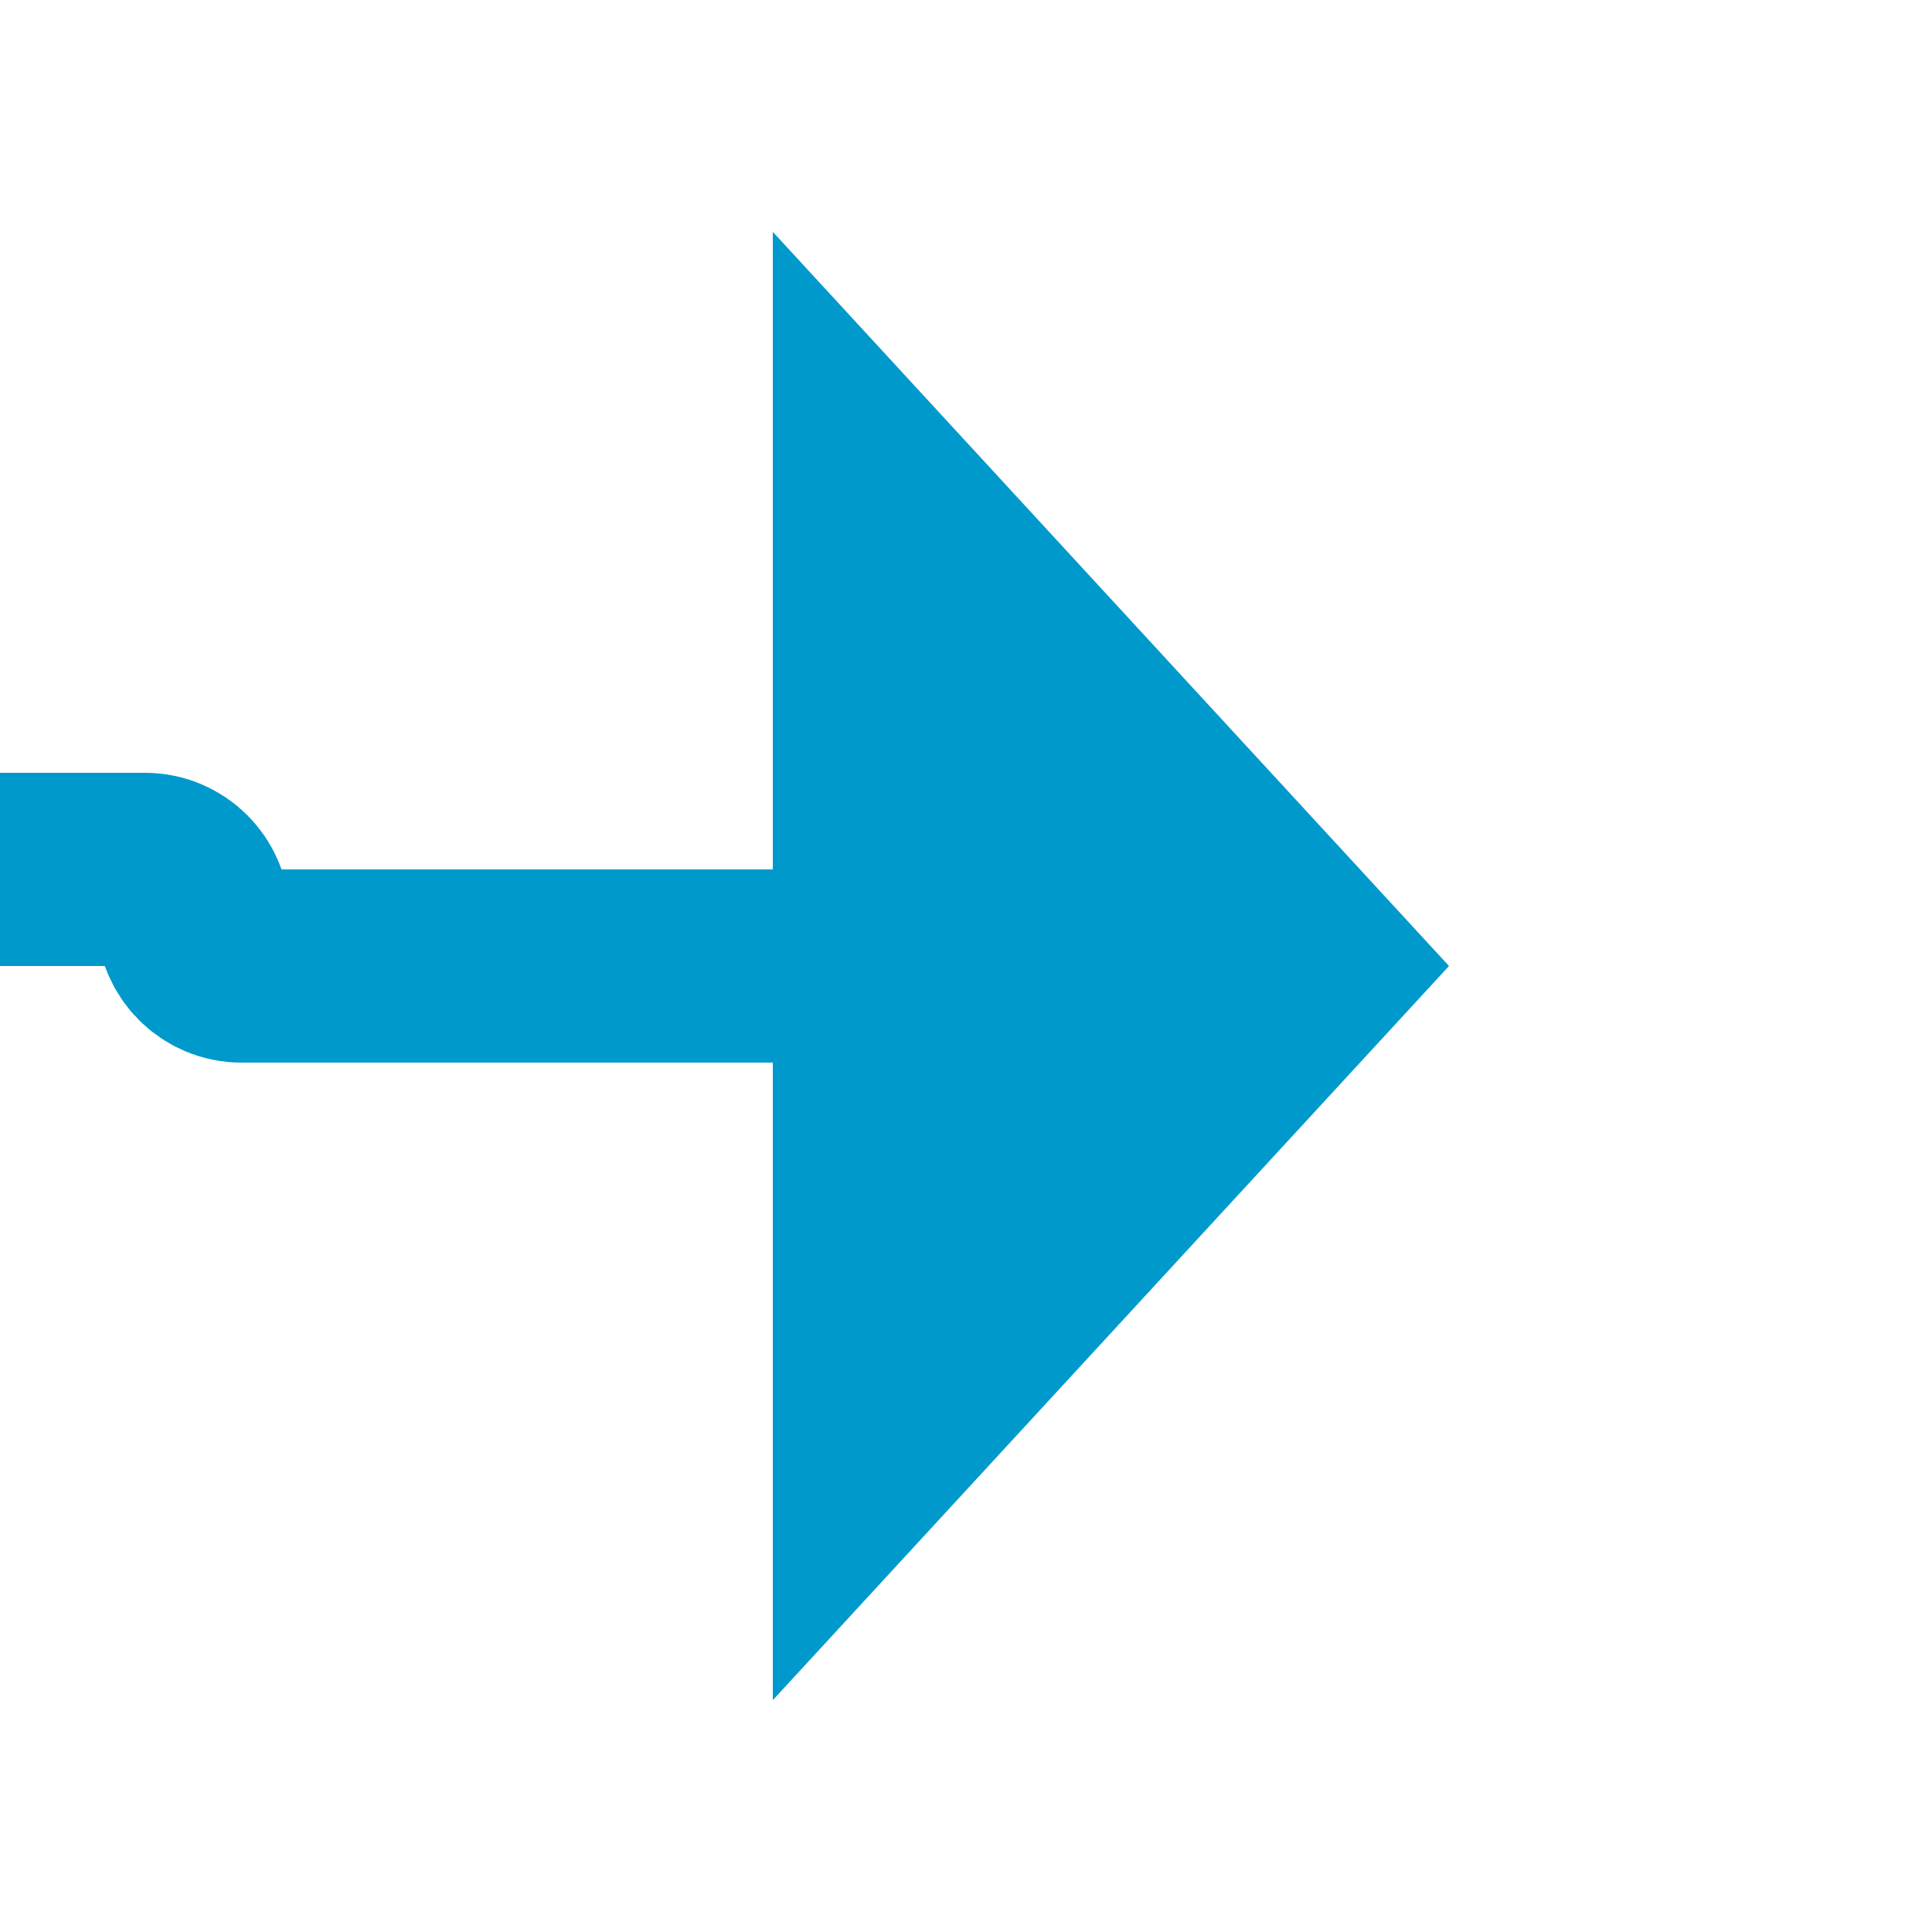
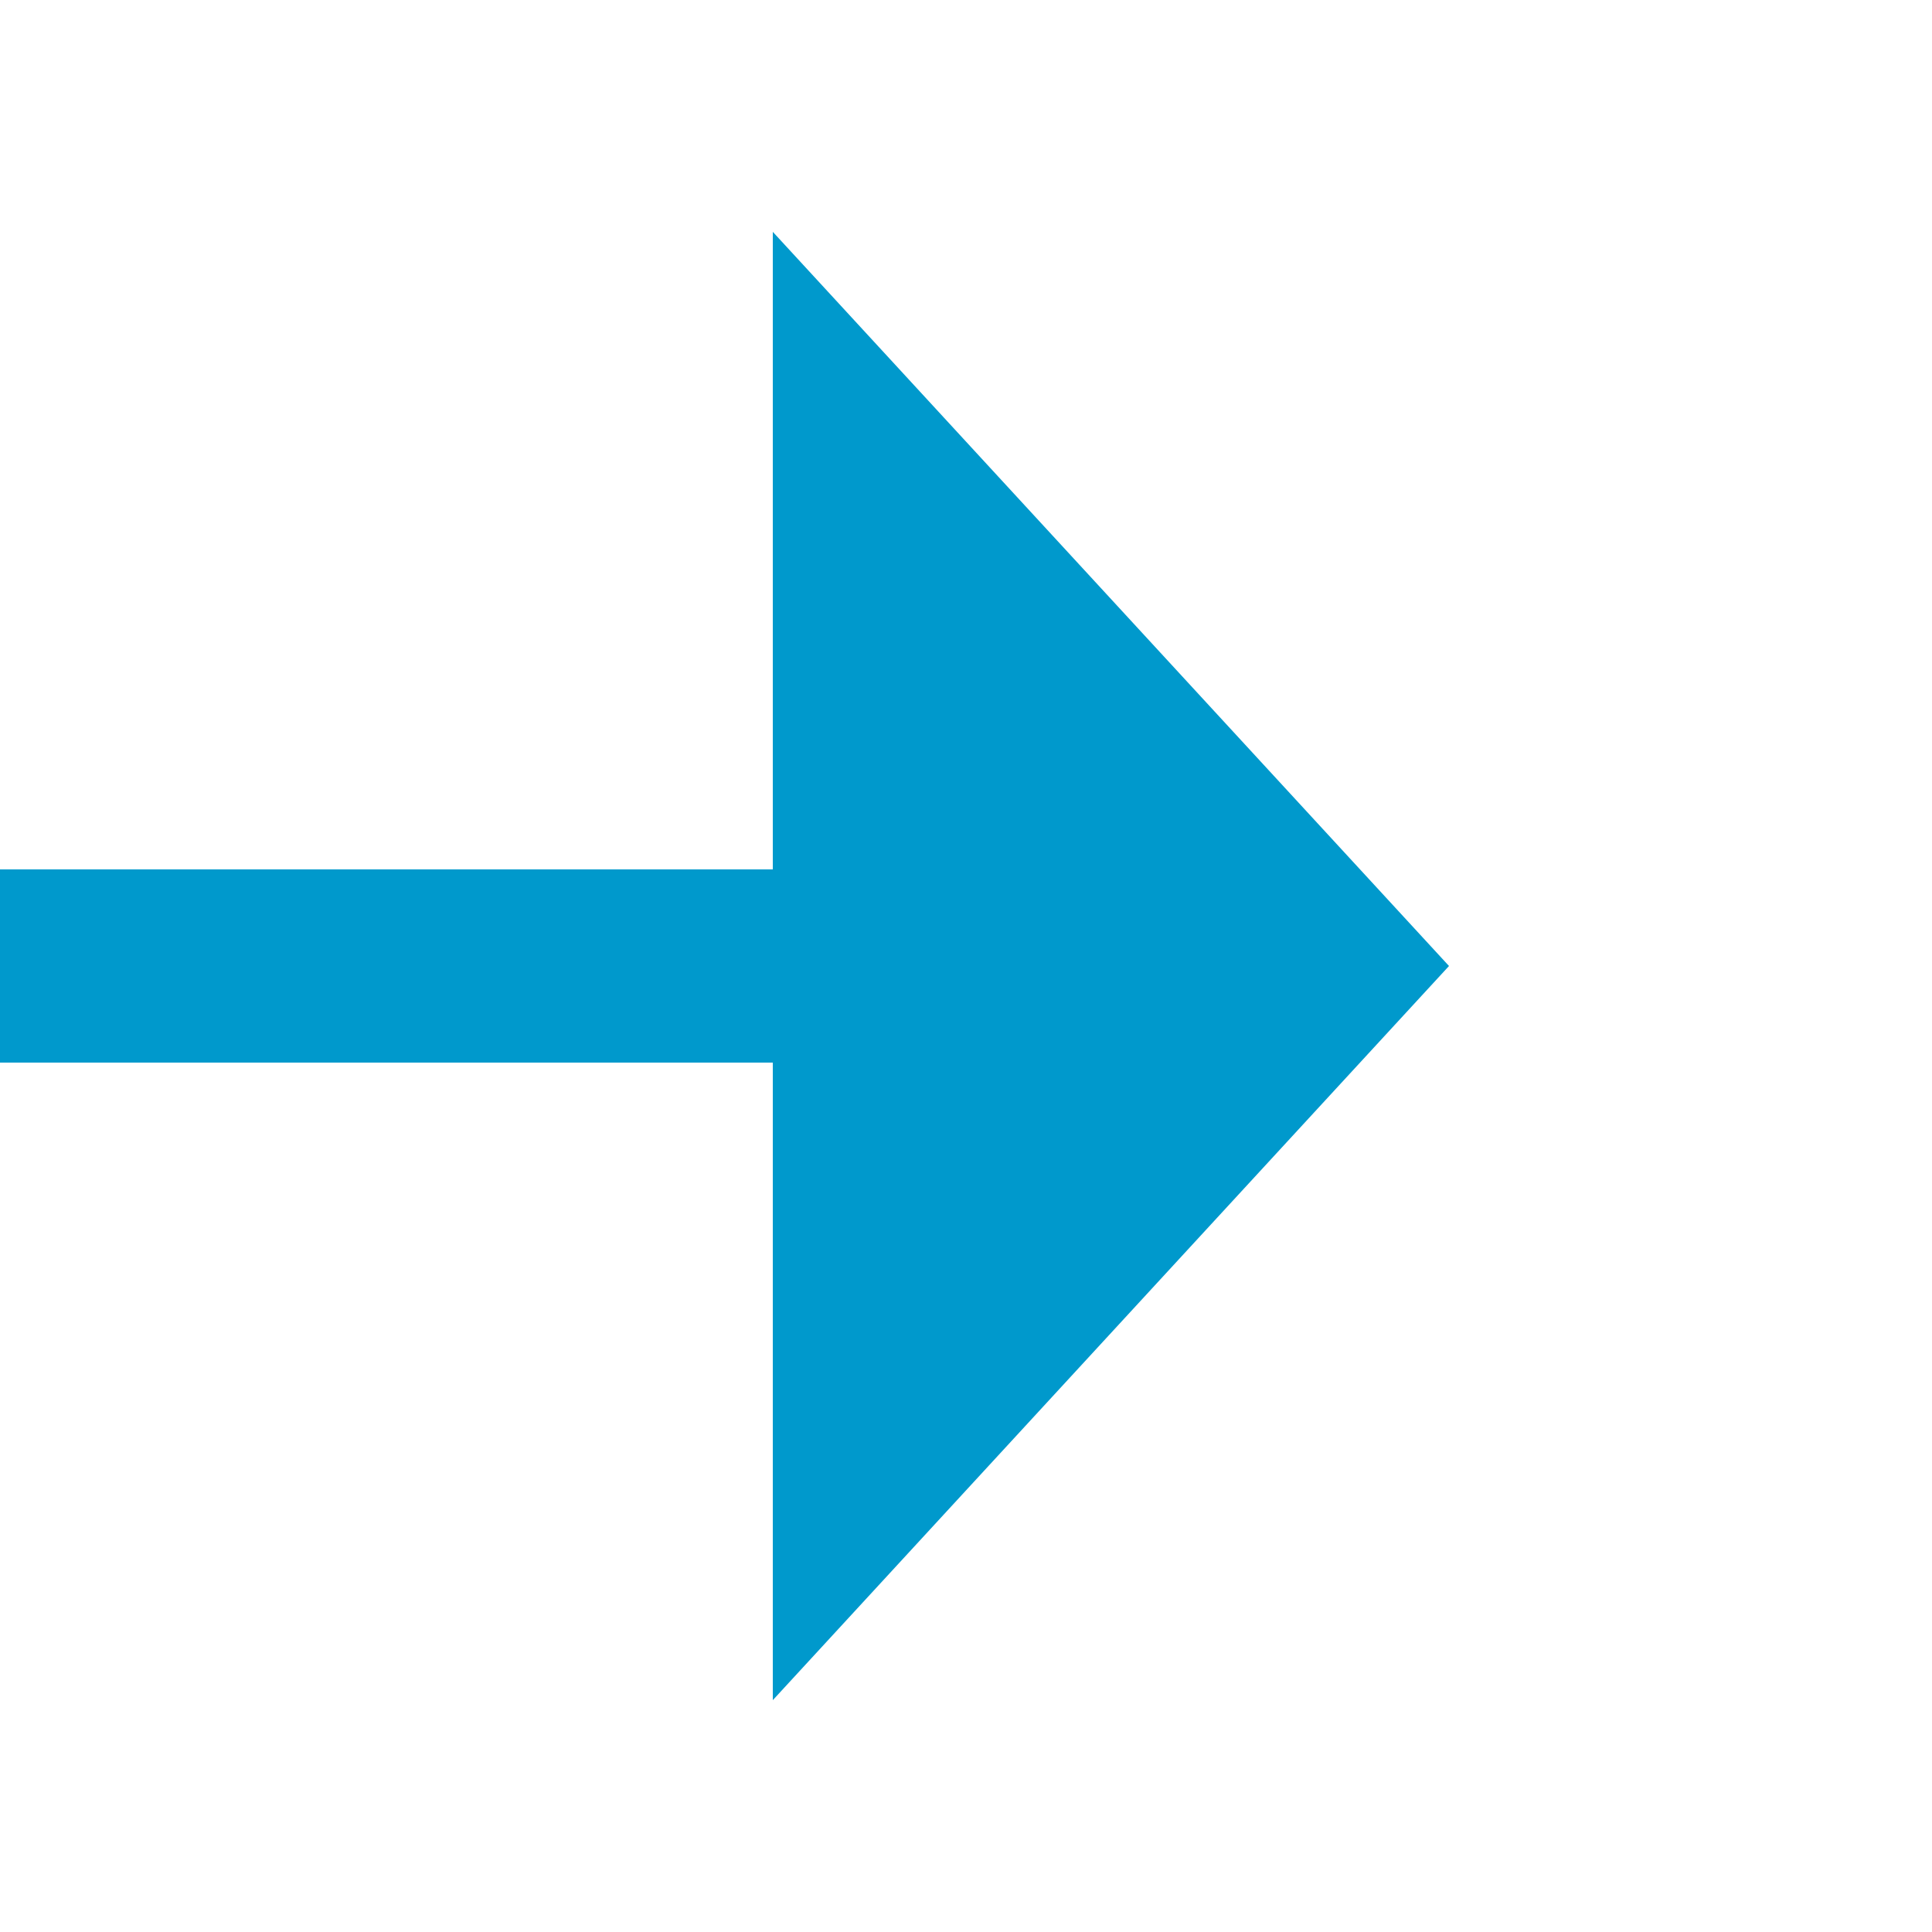
- <svg xmlns="http://www.w3.org/2000/svg" version="1.1" width="20px" height="20px" preserveAspectRatio="xMinYMid meet" viewBox="2708 2228  20 18">
-   <path d="M 2638 2236  L 2709.5 2236  A 0.5 0.5 0 0 1 2710 2236.5 A 0.5 0.5 0 0 0 2710.5 2237 L 2717 2237  " stroke-width="2" stroke="#0099cc" fill="none" />
-   <path d="M 2716 2244.6  L 2723 2237  L 2716 2229.4  L 2716 2244.6  Z " fill-rule="nonzero" fill="#0099cc" stroke="none" />
+ <svg xmlns="http://www.w3.org/2000/svg" version="1.1" width="20px" height="20px" preserveAspectRatio="xMinYMid meet" viewBox="2263 3884  20 18">
+   <path d="M 2208 2423  L 2226 2423  A 5 5 0 0 1 2231 2428 L 2231 3888  A 5 5 0 0 0 2236 3893 L 2272 3893  " stroke-width="2" stroke="#0099cc" fill="none" />
+   <path d="M 2271 3900.6  L 2278 3893  L 2271 3885.4  L 2271 3900.6  Z " fill-rule="nonzero" fill="#0099cc" stroke="none" />
</svg>
